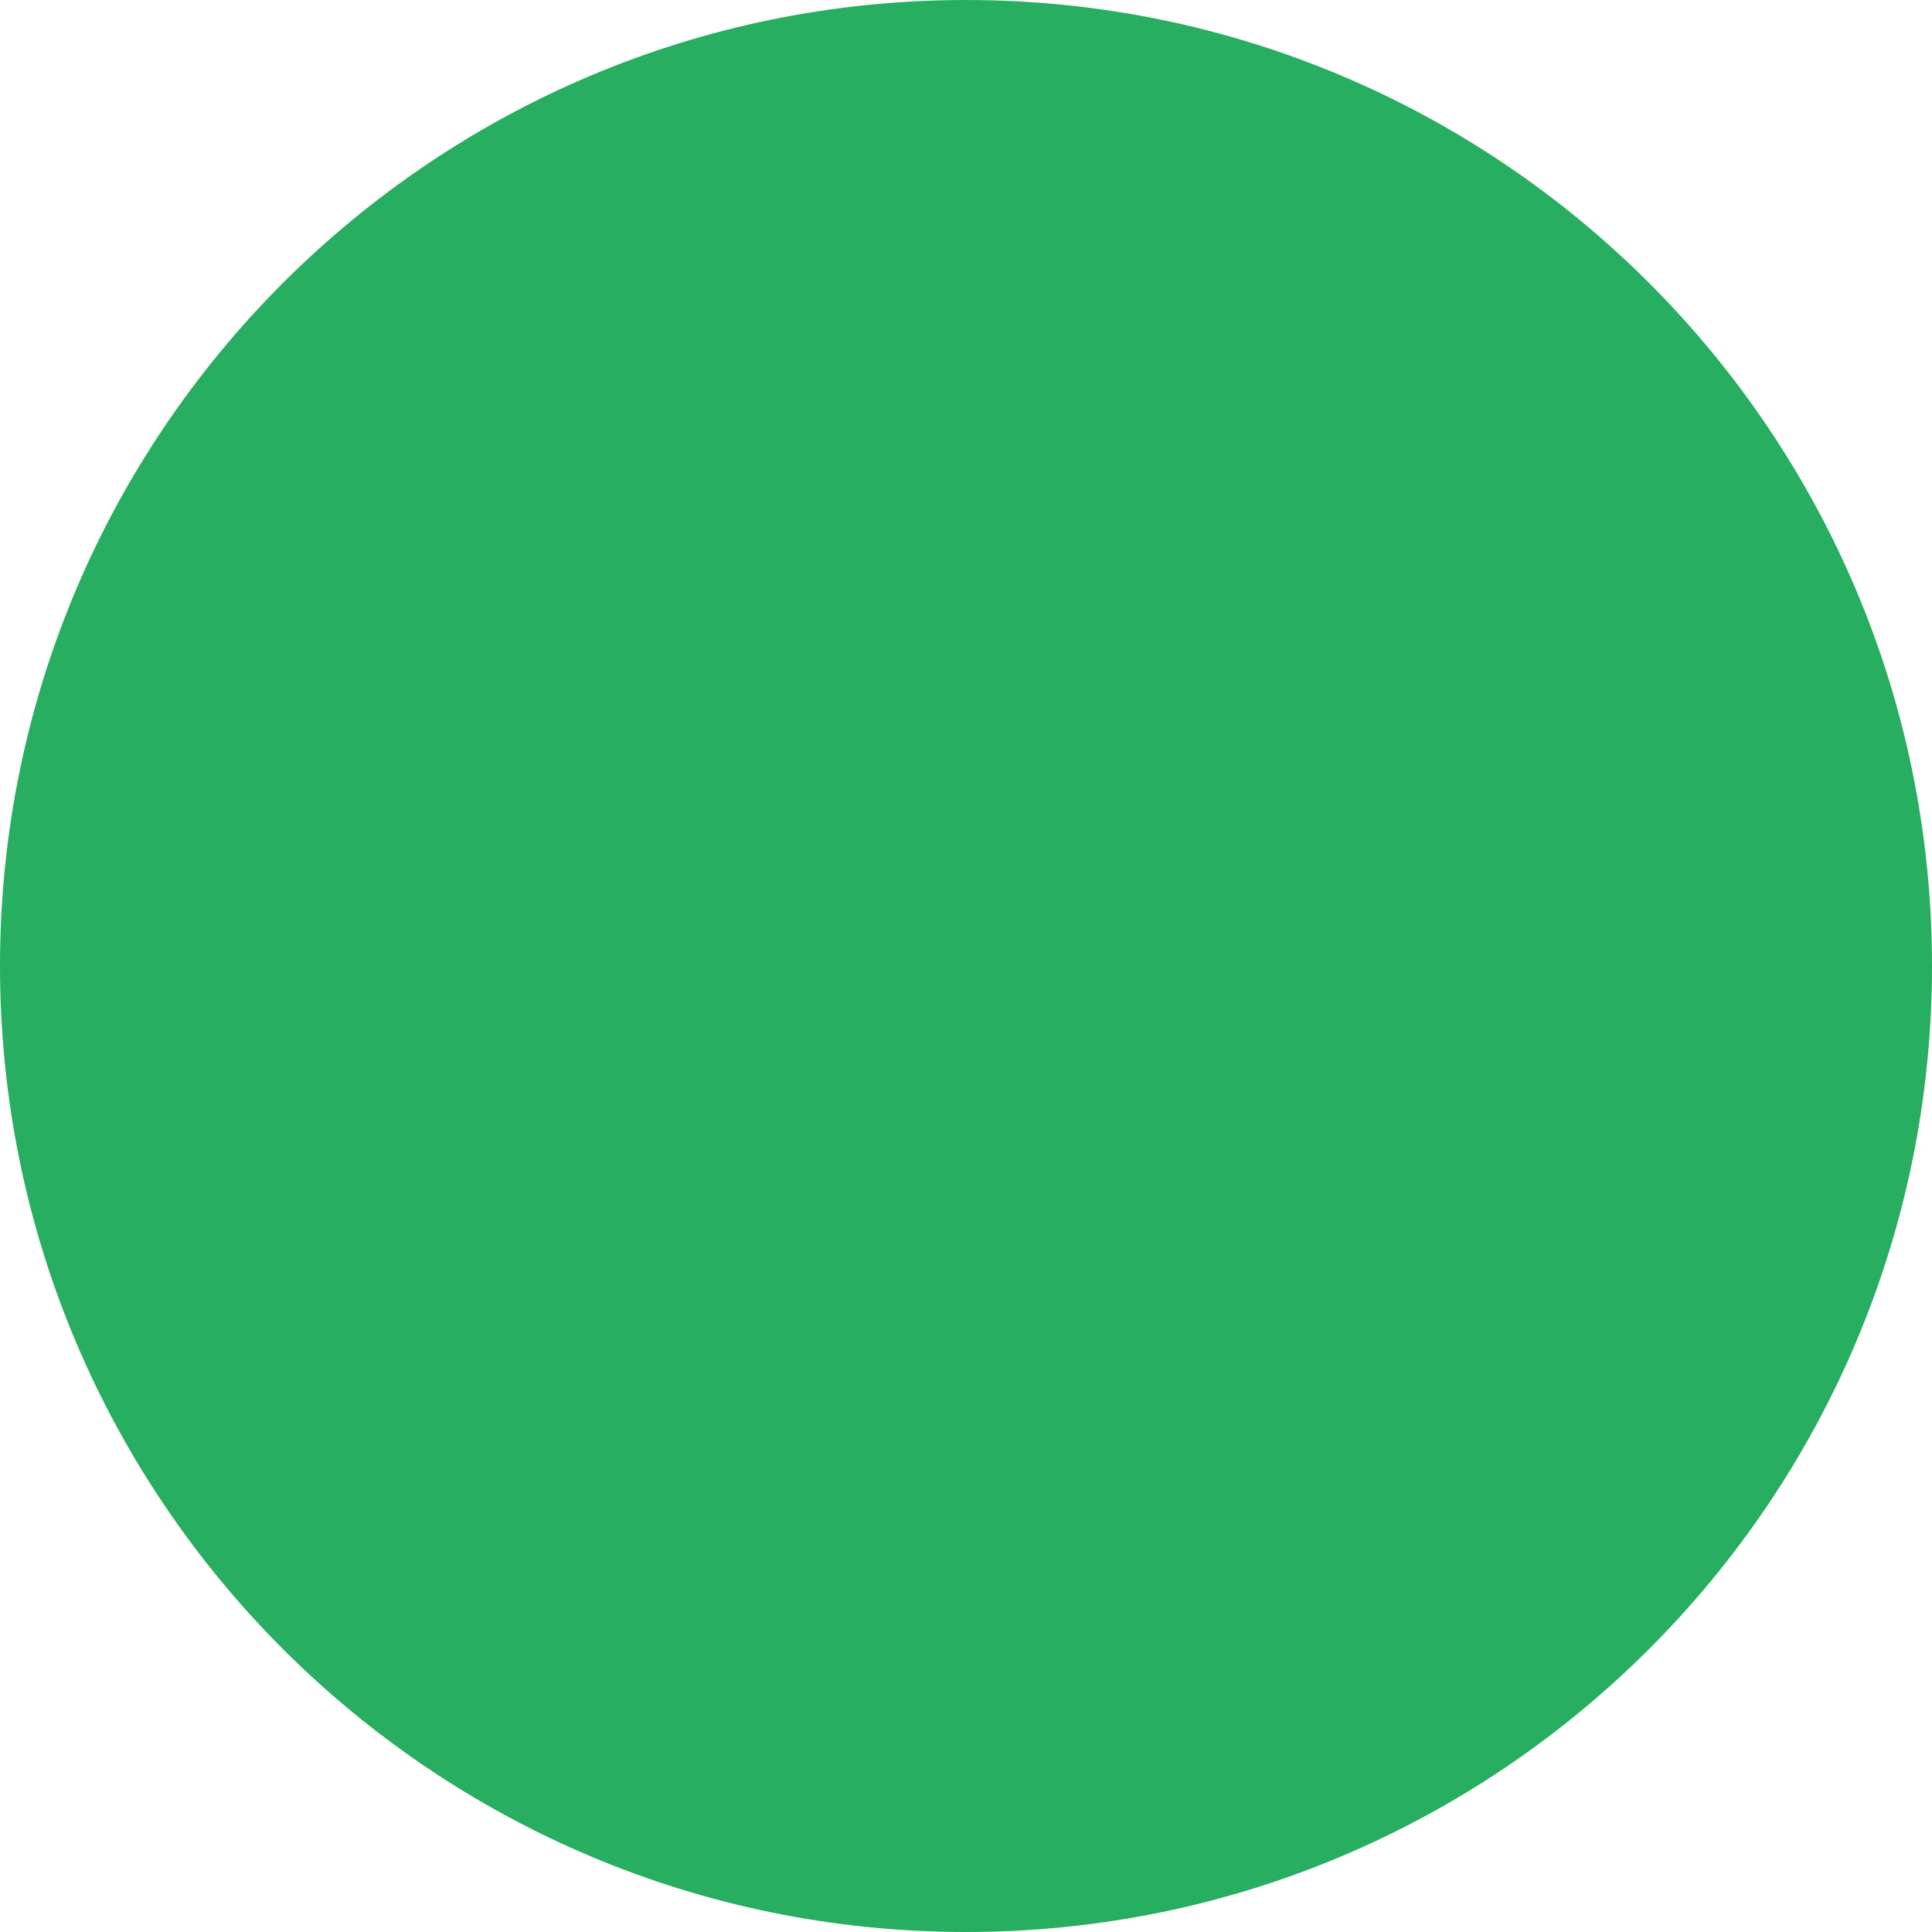
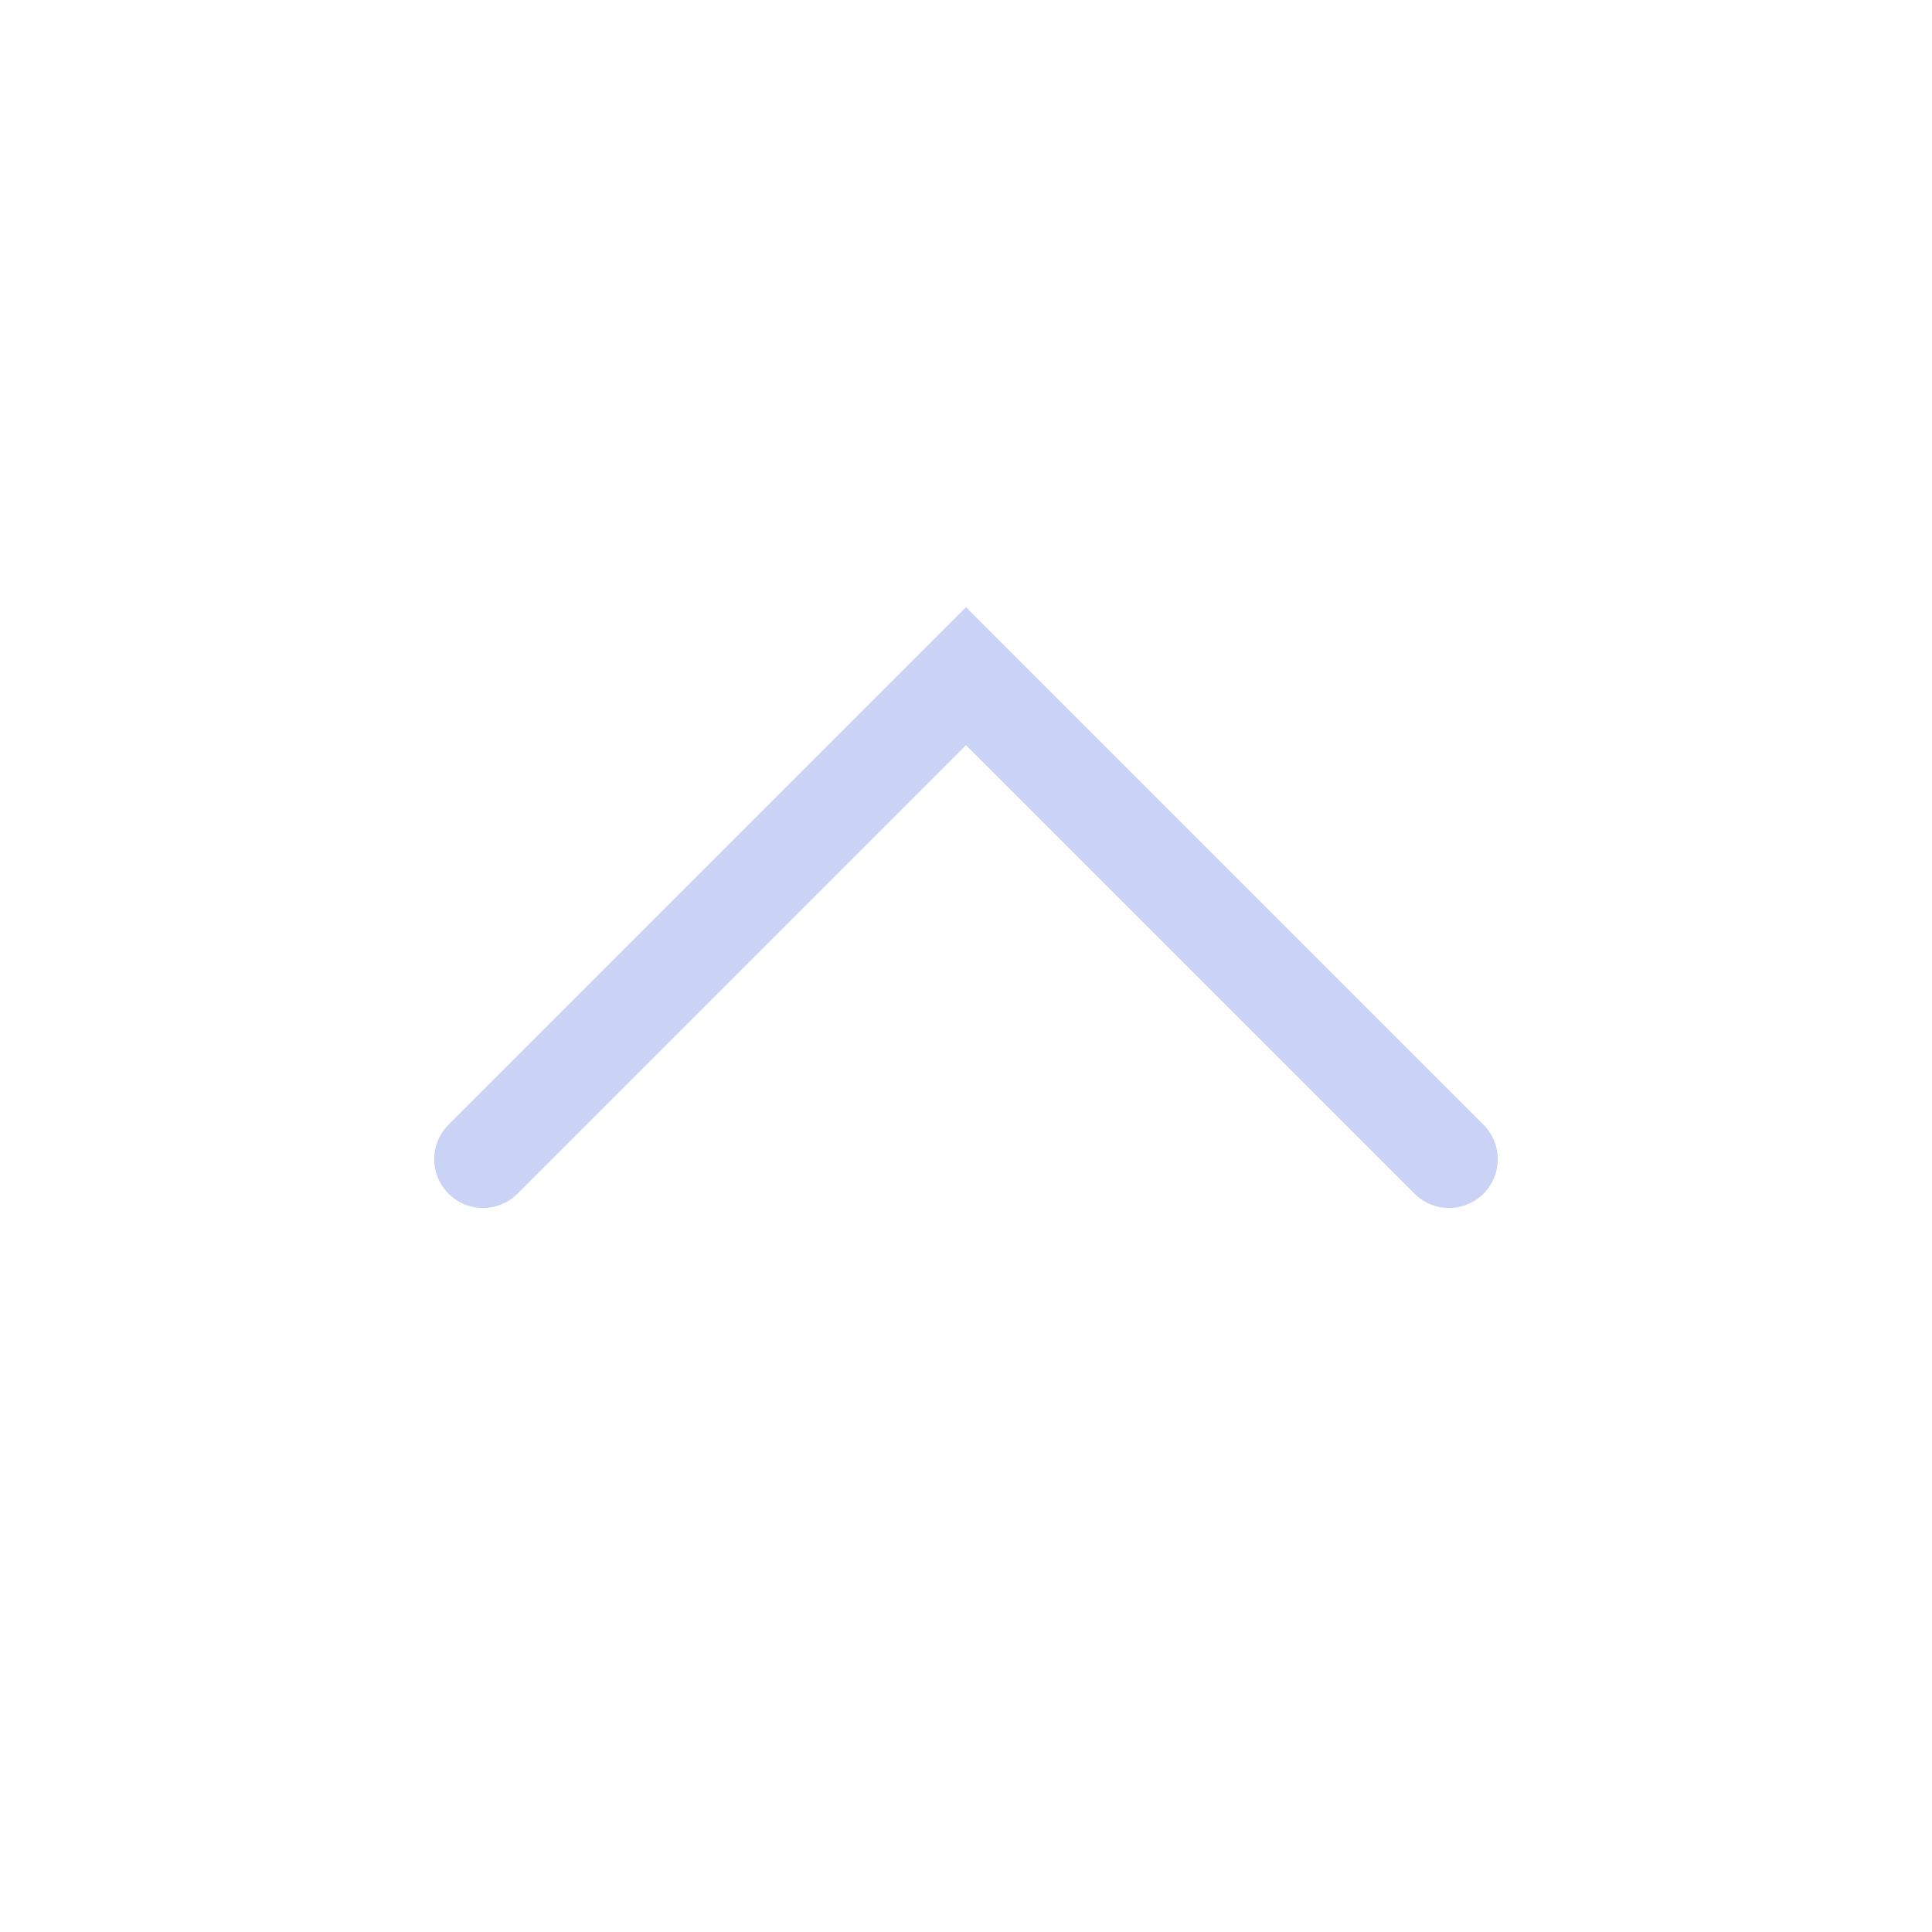
<svg xmlns="http://www.w3.org/2000/svg" viewBox="0 0 50 50" version="1.2" baseProfile="tiny">
  <defs>
</defs>
  <g fill="none" stroke="black" stroke-width="1" fill-rule="evenodd" stroke-linecap="square" stroke-linejoin="bevel">
-     <g fill="#27ae60" fill-opacity="1" stroke="none" transform="matrix(0.0552959,0,0,-0.0552956,-1.62543,49.039)" font-family="Noto Sans" font-size="10" font-weight="400" font-style="normal">
-       <path vector-effect="none" fill-rule="nonzero" d="M481.512,-17.379 C731.203,-17.379 933.621,185.04 933.621,434.736 C933.621,684.432 731.203,886.851 481.512,886.851 C231.814,886.851 29.395,684.432 29.395,434.736 C29.395,185.04 231.814,-17.379 481.512,-17.379 " />
+     <g fill="none" stroke="#cad3f5" stroke-opacity="1" stroke-width="1.01" stroke-linecap="round" stroke-linejoin="miter" stroke-miterlimit="2" transform="matrix(2.5,0,0,2.5,2.5,2.5)" font-family="Noto Sans" font-size="10" font-weight="400" font-style="normal">
+       <polyline fill="none" vector-effect="none" points="4,11 9,6 14,11 " />
    </g>
    <g fill="none" stroke="#000000" stroke-opacity="1" stroke-width="1" stroke-linecap="square" stroke-linejoin="bevel" transform="matrix(1,0,0,1,0,0)" font-family="Noto Sans" font-size="10" font-weight="400" font-style="normal">
</g>
  </g>
</svg>
